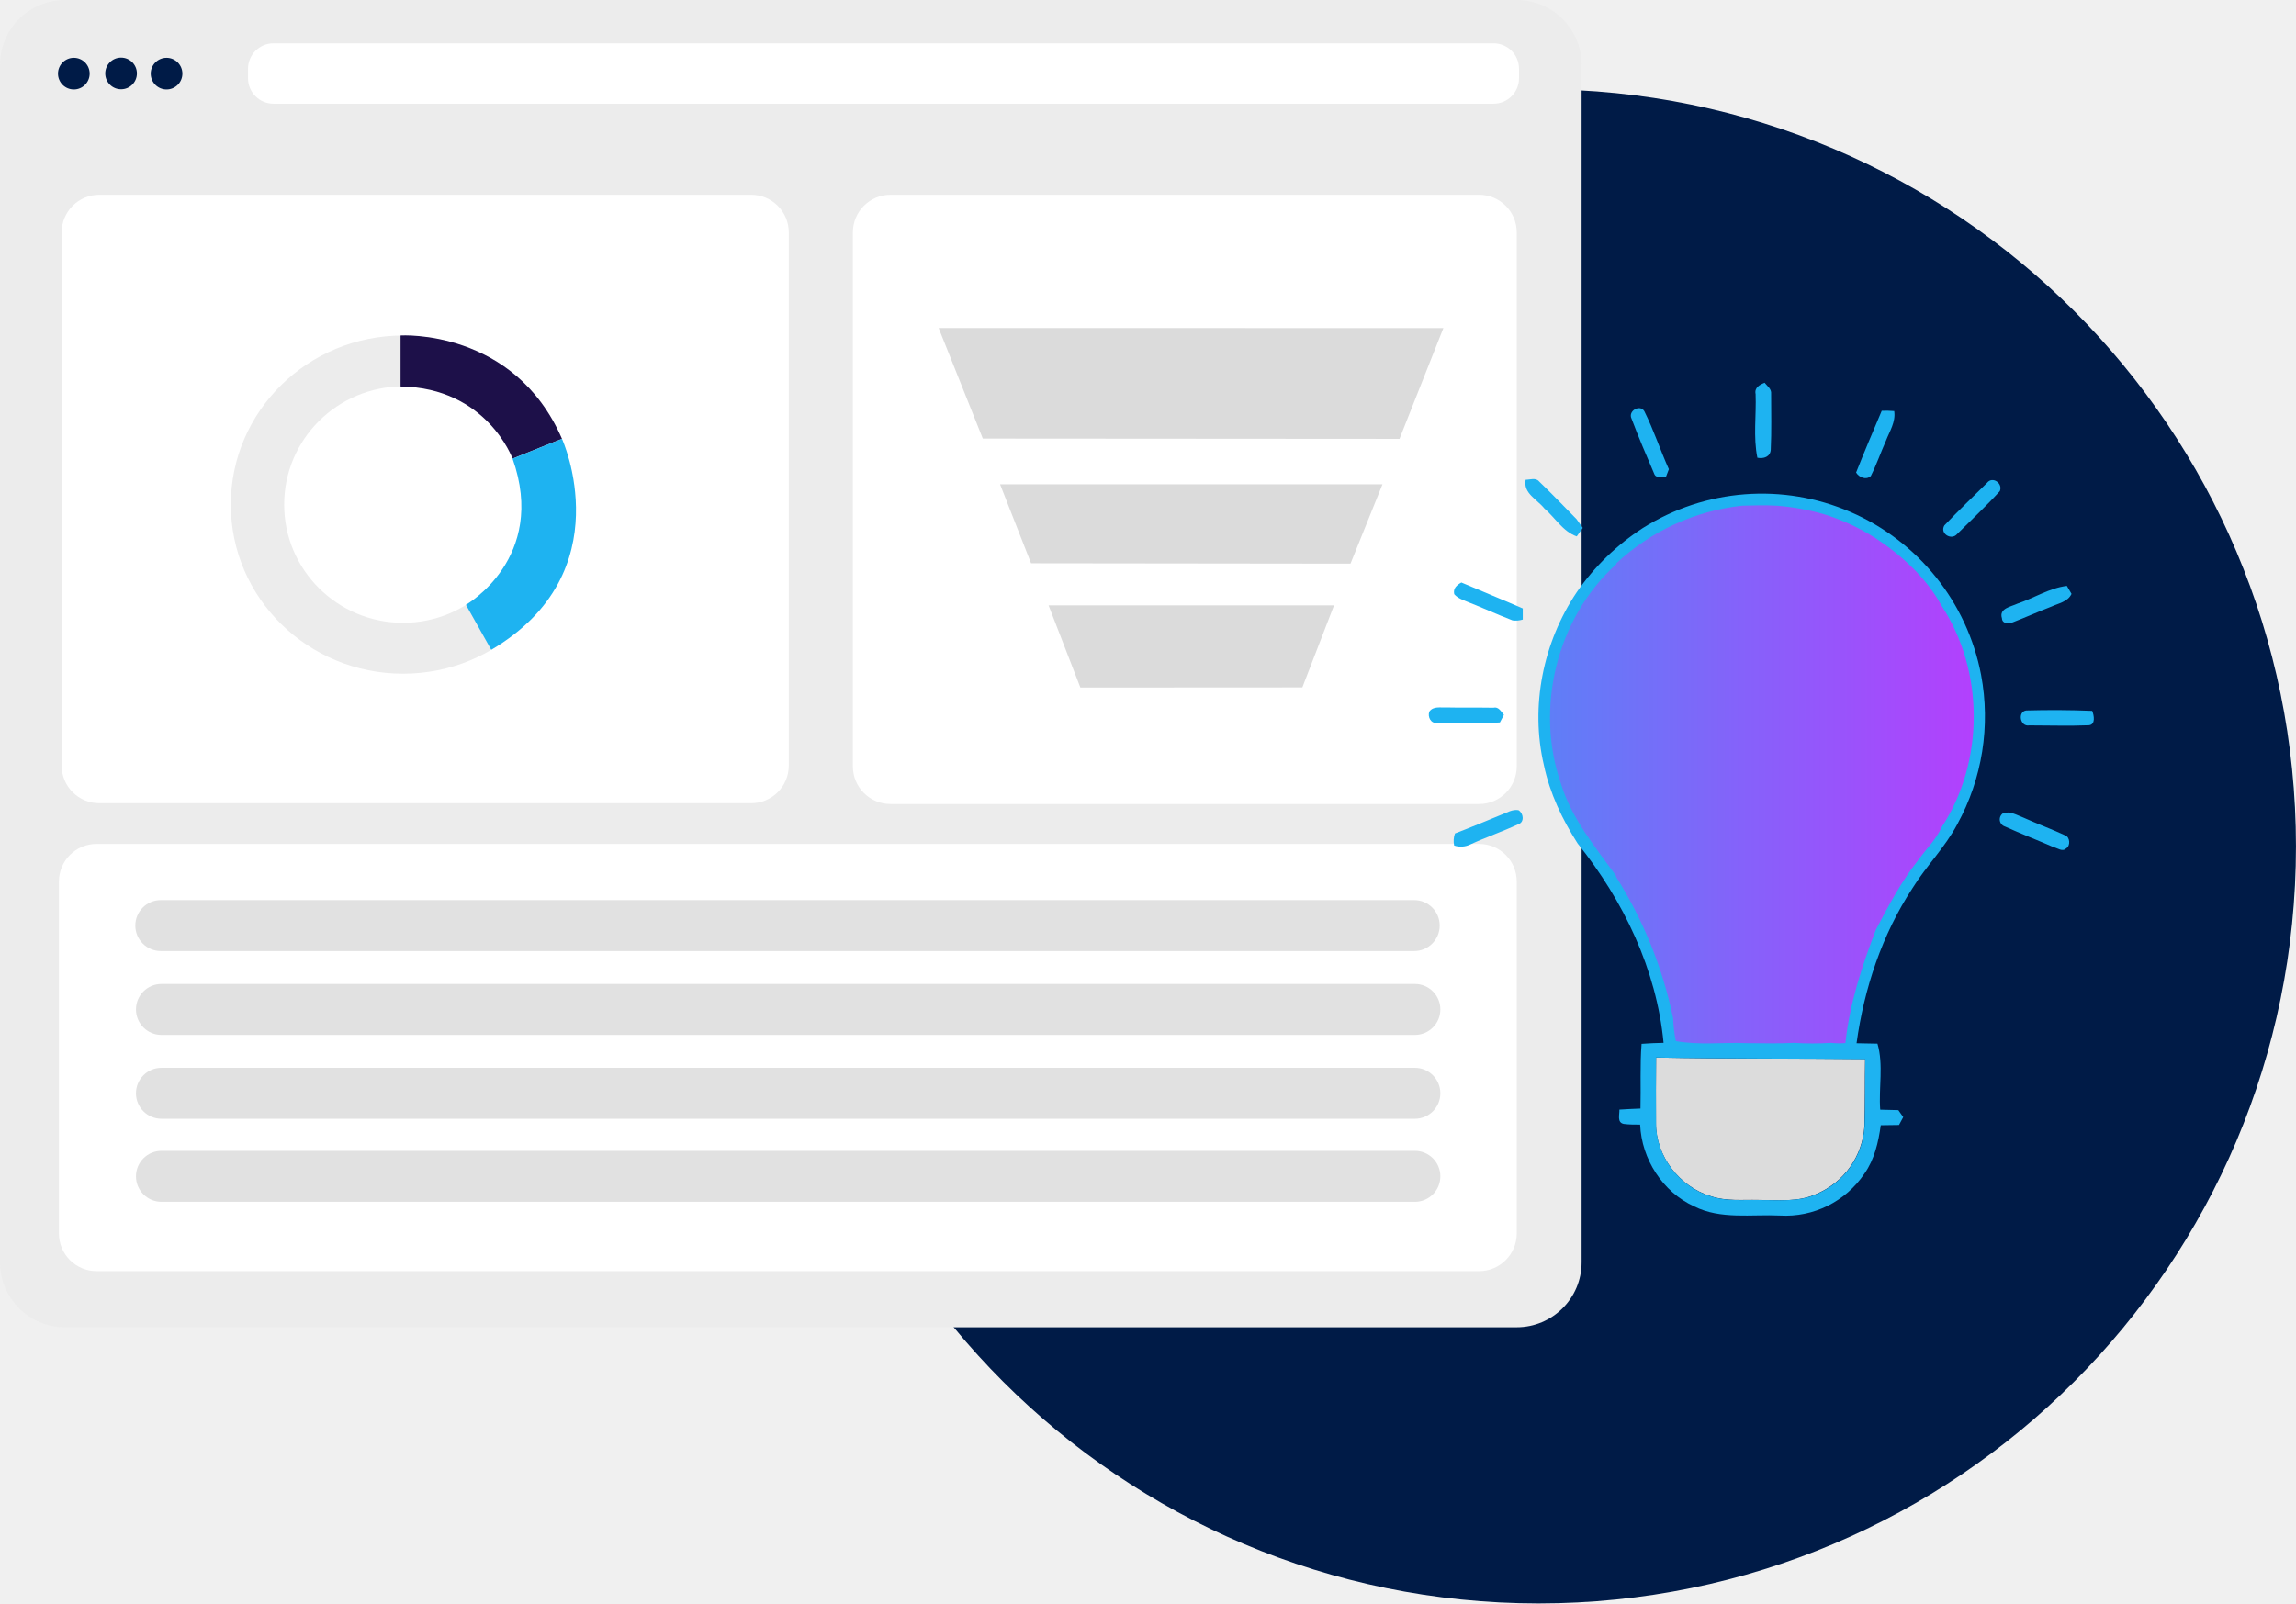
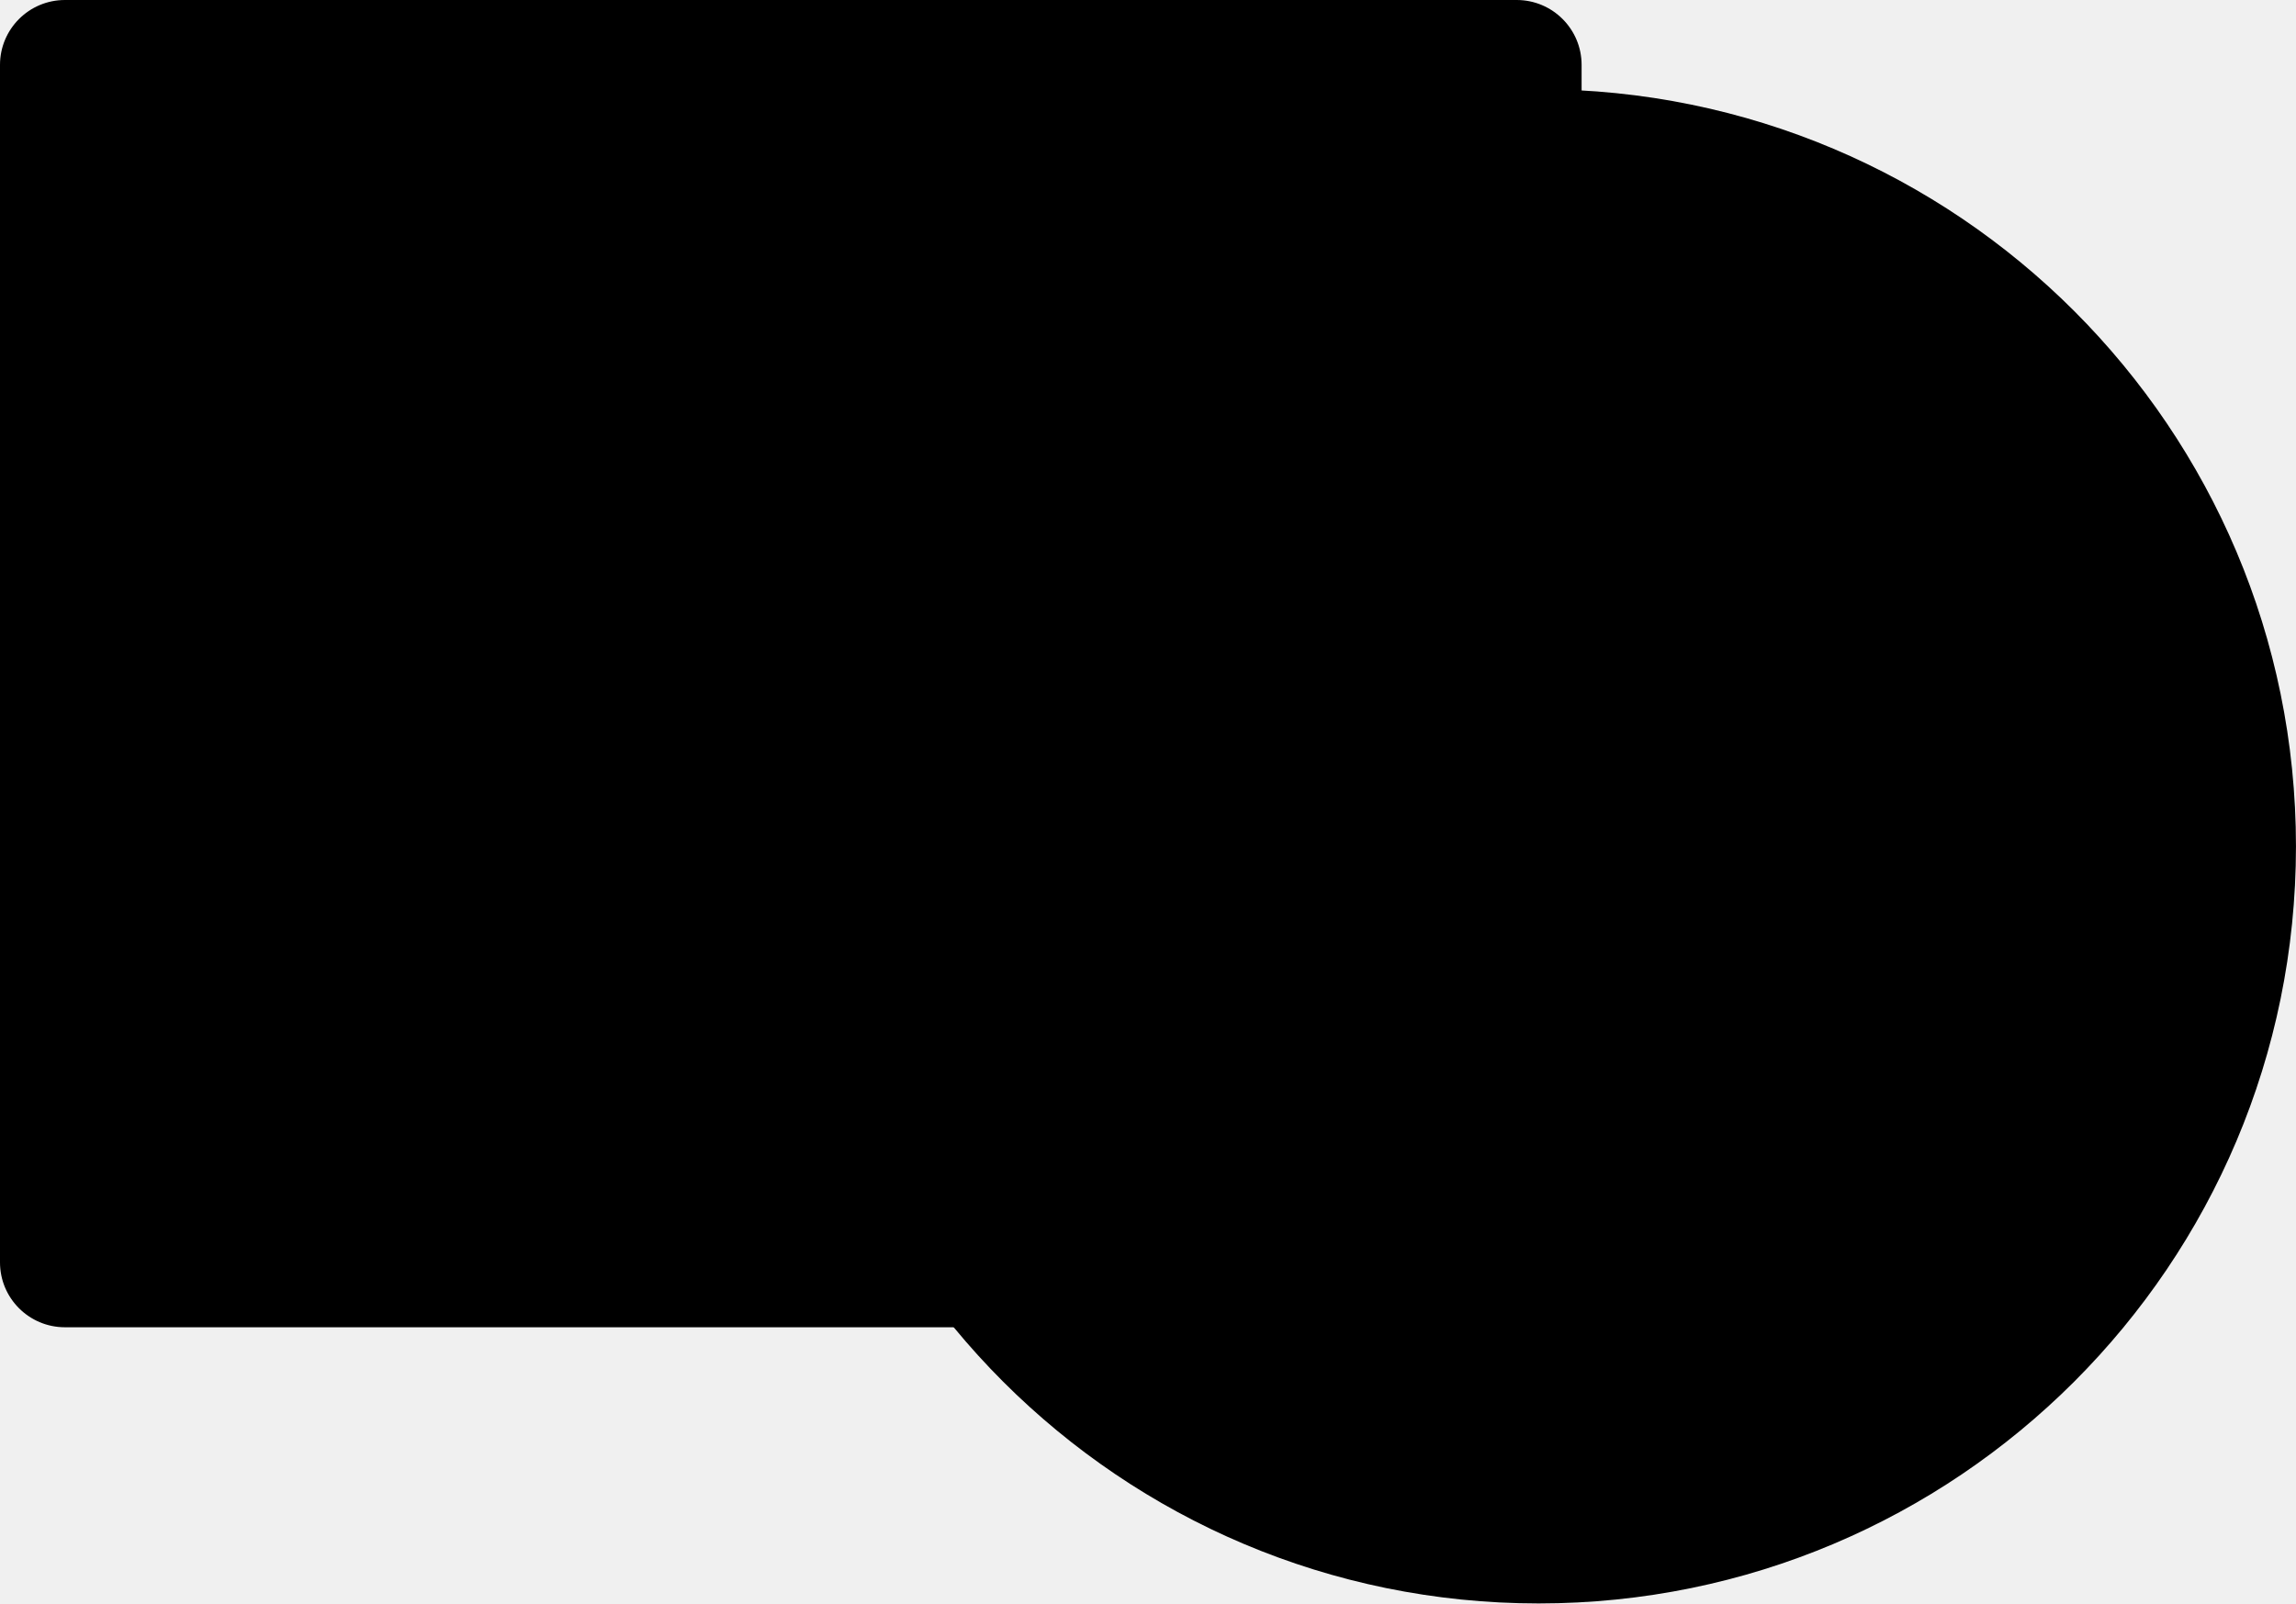
<svg xmlns="http://www.w3.org/2000/svg" id="Layer_1" data-name="Layer 1" viewBox="0 0 736.69 514.62">
  <defs>
    <style>.cls-1{fill:#001b47;}.cls-2{fill:#ececec;}.cls-3{fill:#dcdcdc;}.cls-4{fill:url(#linear-gradient);}.cls-5{fill:#fff;}.cls-6{fill:#e1e1e1;}.cls-7{fill:#dbdbdb;}.cls-8{fill:#1d1049;}.cls-9{fill:#1eb3f1;}</style>
    <linearGradient id="linear-gradient" x1="546.32" y1="383.23" x2="686.07" y2="383.23" gradientUnits="userSpaceOnUse">
      <stop offset="0" stop-color="#5e7ff7" />
      <stop offset="1" stop-color="#b43ffd" />
    </linearGradient>
  </defs>
-   <circle class="cls-1" cx="493.69" cy="271.63" r="242.99" />
-   <rect class="cls-2" width="507.47" height="425.98" rx="20.83" />
-   <path class="cls-3" d="M582.27,474.11c22.34.45,44.71.25,67.06.49-.12,7.22,0,14.44-.22,21.66a25.19,25.19,0,0,1-15.22,21.55c-5.9,2.82-12.55,2-18.85,2-5.06-.12-10.27.47-15.15-1.18-10.09-3-17.76-12.9-17.66-23.48C582.21,488.16,582.21,481.14,582.27,474.11Z" transform="translate(-50.9 -134.7)" />
-   <path class="cls-4" d="M587.66,471.51s-2.63-15.83-5.45-23.62-7.8-21.19-11.25-26.43-19.15-26.8-19.4-28.72-14.94-33.15,6-65.08,59.07-33.47,59.07-33.47,30.16,3.86,40.5,13.16,14.55,12.5,24.51,32.67,0,49.78,0,49.78-11.87,20.69-14.17,22.73-10.85,15.06-13.53,22.21a157.53,157.53,0,0,0-6.77,25.15c-1,6.51-2.55,12.38-2.55,12.38Z" transform="translate(-50.9 -134.7)" />
-   <rect class="cls-5" x="19.78" y="62.51" width="233.31" height="195.28" rx="12.08" />
-   <rect class="cls-5" x="273.65" y="62.51" width="213.01" height="195.54" rx="12.08" />
-   <rect class="cls-5" x="18.91" y="270.85" width="467.75" height="137.12" rx="12.08" />
-   <rect class="cls-6" x="43.42" y="288.88" width="418.52" height="16.36" rx="8.18" />
-   <rect class="cls-5" x="79.58" y="13.9" width="407.81" height="19.39" rx="8.18" />
-   <rect class="cls-6" x="43.63" y="315.8" width="418.52" height="16.36" rx="8.18" />
-   <rect class="cls-6" x="43.63" y="342.71" width="418.52" height="16.36" rx="8.18" />
-   <rect class="cls-6" x="43.63" y="369.36" width="418.52" height="16.36" rx="8.18" />
-   <polygon class="cls-7" points="301.17 105.27 463.12 105.3 449.04 140.85 315.34 140.76 301.17 105.27" />
-   <polygon class="cls-7" points="320.88 155.44 443.58 155.44 433.32 180.9 330.82 180.78 320.88 155.44" />
-   <polygon class="cls-7" points="336.44 194.28 428.04 194.28 417.87 220.62 346.65 220.66 336.44 194.28" />
-   <ellipse class="cls-2" cx="129.32" cy="161.95" rx="55.26" ry="54.27" />
-   <ellipse class="cls-5" cx="129.32" cy="161.95" rx="38.14" ry="37.94" />
-   <path class="cls-8" d="M179.42,258.74V242.37s36.41-2.31,51.79,33.16l-15.85,6.36S207.08,259.11,179.42,258.74Z" transform="translate(-50.9 -134.7)" />
-   <path class="cls-9" d="M215.36,281.89l15.85-6.36s19.53,42.82-22.69,67.72l-8.12-14.44S226.68,313.84,215.36,281.89Z" transform="translate(-50.9 -134.7)" />
-   <circle class="cls-1" cx="38.85" cy="23.57" r="5.08" />
-   <circle class="cls-1" cx="53.44" cy="23.63" r="5.08" />
-   <circle class="cls-1" cx="23.69" cy="23.63" r="5.08" />
-   <path class="cls-9" d="M614.2,261.17c-.44-2.06,1.3-3,2.9-3.63.82,1.07,2.26,2,2.08,3.57,0,6,.16,11.95-.12,17.91-.14,2.3-2.28,3-4.29,2.59C613.4,274.92,614.46,268,614.2,261.17Z" transform="translate(-50.9 -134.7)" />
-   <path class="cls-9" d="M574.41,269.11c-1.29-2.54,2.74-4.77,4.09-2.42,3,6,5.1,12.46,7.87,18.6-.27.65-.79,2-1,2.61-1.24-.15-3.21.38-3.72-1.18C579.14,280.88,576.63,275,574.41,269.11Z" transform="translate(-50.9 -134.7)" />
-   <path class="cls-9" d="M654.67,266.54a31.35,31.35,0,0,1,4,.09c.55,3.46-1.47,6.47-2.66,9.55-1.67,3.75-3,7.63-4.85,11.31-1.55,1.4-3.73.43-4.72-1.12C649.07,279.72,651.88,273.13,654.67,266.54Z" transform="translate(-50.9 -134.7)" />
-   <path class="cls-9" d="M540.42,288.68c1.42,0,3.23-.77,4.32.55,4.1,3.94,8,8,12,12.08.67.92,1.32,1.85,2,2.81l-1.93,2.74c-4.47-1.6-6.95-6-10.41-9C544.1,295,539.55,293,540.42,288.68Z" transform="translate(-50.9 -134.7)" />
-   <path class="cls-9" d="M688.45,289.69c1.75-2.27,5.19.14,4.11,2.64-4.36,4.79-9.12,9.22-13.72,13.79-1.85,2.13-5.65-.2-4.06-2.81C679.22,298.66,683.87,294.2,688.45,289.69Z" transform="translate(-50.9 -134.7)" />
-   <path class="cls-9" d="M578,304.18a71.61,71.61,0,0,1,108.54,47.07,72,72,0,0,1-7.63,48c-3.92,7.43-10,13.42-14.38,20.52-9.76,14.91-15.52,32.17-17.94,49.76,2.23.06,4.46.11,6.71.13,2,6.83.35,14.15.88,21.19L660,491l1.57,2.23-1.36,2.53-5.85.08c-.76,5.43-2,10.95-5.24,15.53A30.52,30.52,0,0,1,622,524.82c-9.17-.44-19,1.34-27.5-2.93-10.13-4.62-16.88-15.18-17.35-26.25-1.75,0-3.51,0-5.24-.22-2.27-.44-1.33-3-1.42-4.59,2.25-.14,4.51-.26,6.77-.34.17-6.92-.19-13.86.35-20.77,2.35-.18,4.7-.28,7.06-.32-2.24-23.52-12.91-45.72-27.58-64-4.93-7.72-8.93-16.12-10.82-25.12-4.45-18.94-.27-39.46,10.55-55.53A75.79,75.79,0,0,1,578,304.18Zm10-1.12a69.7,69.7,0,0,0-18.5,12.45l0,.27C550.38,333,543.3,362,551.76,386.28c3.41,11.15,10.93,20.21,17.66,29.48l0,.33a137.51,137.51,0,0,1,18.3,45.35,46.29,46.29,0,0,0,.89,7.4c7.42,1.36,15.07.34,22.59.66,5.08,0,10.17.17,15.25-.09a101,101,0,0,0,11.93,0,24.67,24.67,0,0,0,4.63.06c1.34-12.58,5.28-24.68,9.79-36.39,4.09-7.77,8.2-15.59,13.69-22.48,2.45-3.44,5.68-6.5,7.37-10.37,13.79-21,13.77-50.14,0-71.15-4.89-8.89-12.69-16.1-21.16-21.65a67.6,67.6,0,0,0-16.7-7.73A76.72,76.72,0,0,0,621,297c-3.71-.2-7.43-.11-11.14,0A70.16,70.16,0,0,0,588,303.06Zm-5.73,171.05c-.06,7-.06,14.05,0,21.08-.1,10.58,7.57,20.51,17.66,23.48,4.88,1.65,10.09,1.06,15.15,1.18,6.3-.08,13,.78,18.85-2a25.19,25.19,0,0,0,15.22-21.55c.27-7.22.1-14.44.22-21.66C627,474.36,604.61,474.56,582.27,474.11Z" transform="translate(-50.9 -134.7)" />
-   <path class="cls-9" d="M517.5,325.4c-.43-1.87.84-2.94,2.29-3.75,5,2.12,10,4.18,15.05,6.33,1.55.65,3.1,1.34,4.65,2,0,1.18,0,2.37,0,3.56a7.59,7.59,0,0,1-3.27.27c-4.71-1.79-9.28-3.92-14-5.76C520.58,327.34,518.71,326.81,517.5,325.4Z" transform="translate(-50.9 -134.7)" />
-   <path class="cls-9" d="M698.23,328.43c5.31-1.77,10.23-5,15.84-5.69.37.64,1.12,1.93,1.5,2.57-1.22,2.55-4.14,3-6.48,4.08-4.08,1.57-8.08,3.37-12.16,4.95-1.26.61-3.6.69-3.69-1.19C692.21,329.91,696.13,329.44,698.23,328.43Z" transform="translate(-50.9 -134.7)" />
-   <path class="cls-9" d="M509.51,363.09c1.26-1.83,3.61-1.22,5.49-1.34,5,.12,10,0,15.07.09,1.68-.42,2.48,1.26,3.38,2.29-.44.8-.87,1.61-1.3,2.43-6.73.45-13.5.12-20.24.15C510,366.93,508.9,364.77,509.51,363.09Z" transform="translate(-50.9 -134.7)" />
-   <path class="cls-9" d="M702,367.51c-2.94.52-3.82-4.35-1-4.79,7.05-.19,14.14-.17,21.2.13.59,1.46,1.16,4.44-1.1,4.62C714.78,367.73,708.39,367.51,702,367.51Z" transform="translate(-50.9 -134.7)" />
-   <path class="cls-9" d="M532.77,396.12c1.71-.66,3.42-1.72,5.34-1.4,1.64,1,2,3.89-.1,4.53-5,2.33-10.32,4.15-15.37,6.48a6.8,6.8,0,0,1-5.16.34,6.93,6.93,0,0,1,.26-3.88C522.79,400.28,527.77,398.16,532.77,396.12Z" transform="translate(-50.9 -134.7)" />
-   <path class="cls-9" d="M693.62,395.68c2.25-.75,4.39.62,6.43,1.39,4.44,2,9,3.68,13.44,5.72,1.64.54,1.8,3.43.32,4.21-1.13,1.19-2.7-.11-3.93-.38-5.2-2.28-10.53-4.29-15.68-6.66A2.39,2.39,0,0,1,693.62,395.68Z" transform="translate(-50.9 -134.7)" />
+   <circle className="cls-1" cx="493.69" cy="271.63" r="242.99" />
+   <rect className="cls-2" width="507.47" height="425.98" rx="20.83" />
+   <path className="cls-3" d="M582.27,474.11c22.34.45,44.71.25,67.06.49-.12,7.22,0,14.44-.22,21.66a25.19,25.19,0,0,1-15.22,21.55c-5.9,2.82-12.55,2-18.85,2-5.06-.12-10.27.47-15.15-1.18-10.09-3-17.76-12.9-17.66-23.48C582.21,488.16,582.21,481.14,582.27,474.11Z" transform="translate(-50.9 -134.7)" />
+   <path className="cls-4" d="M587.66,471.51s-2.63-15.83-5.45-23.62-7.8-21.19-11.25-26.43-19.15-26.8-19.4-28.72-14.94-33.15,6-65.08,59.07-33.47,59.07-33.47,30.16,3.86,40.5,13.16,14.55,12.5,24.51,32.67,0,49.78,0,49.78-11.87,20.69-14.17,22.73-10.85,15.06-13.53,22.21a157.53,157.53,0,0,0-6.77,25.15c-1,6.51-2.55,12.38-2.55,12.38Z" transform="translate(-50.9 -134.7)" />
+   <rect className="cls-5" x="19.78" y="62.51" width="233.31" height="195.28" rx="12.08" />
+   <rect className="cls-5" x="273.65" y="62.51" width="213.01" height="195.54" rx="12.08" />
+   <rect className="cls-5" x="18.91" y="270.85" width="467.75" height="137.12" rx="12.08" />
+   <rect className="cls-6" x="43.42" y="288.88" width="418.52" height="16.36" rx="8.18" />
+   <rect className="cls-5" x="79.58" y="13.9" width="407.81" height="19.39" rx="8.18" />
+   <rect className="cls-6" x="43.63" y="315.8" width="418.52" height="16.36" rx="8.18" />
+   <rect className="cls-6" x="43.63" y="342.71" width="418.52" height="16.36" rx="8.18" />
+   <rect className="cls-6" x="43.63" y="369.36" width="418.52" height="16.36" rx="8.18" />
+   <polygon className="cls-7" points="301.17 105.27 463.12 105.3 449.04 140.85 315.34 140.76 301.17 105.27" />
+   <polygon className="cls-7" points="320.88 155.44 443.58 155.44 433.32 180.9 330.82 180.78 320.88 155.44" />
+   <polygon className="cls-7" points="336.44 194.28 428.04 194.28 417.87 220.62 346.65 220.66 336.44 194.28" />
+   <ellipse className="cls-2" cx="129.32" cy="161.95" rx="55.26" ry="54.27" />
+   <ellipse className="cls-5" cx="129.32" cy="161.95" rx="38.14" ry="37.94" />
+   <path className="cls-8" d="M179.42,258.74V242.37s36.41-2.31,51.79,33.16l-15.85,6.36S207.08,259.11,179.42,258.74Z" transform="translate(-50.9 -134.7)" />
+   <path className="cls-9" d="M215.36,281.89l15.85-6.36s19.53,42.82-22.69,67.72l-8.12-14.44S226.68,313.84,215.36,281.89Z" transform="translate(-50.9 -134.7)" />
+   <circle className="cls-1" cx="38.85" cy="23.57" r="5.08" />
+   <circle className="cls-1" cx="53.44" cy="23.63" r="5.08" />
+   <circle className="cls-1" cx="23.69" cy="23.63" r="5.08" />
+   <path className="cls-9" d="M614.2,261.17c-.44-2.06,1.3-3,2.9-3.63.82,1.07,2.26,2,2.08,3.57,0,6,.16,11.95-.12,17.91-.14,2.3-2.28,3-4.29,2.59C613.4,274.92,614.46,268,614.2,261.17Z" transform="translate(-50.9 -134.7)" />
+   <path className="cls-9" d="M574.41,269.11c-1.29-2.54,2.74-4.77,4.09-2.42,3,6,5.1,12.46,7.87,18.6-.27.65-.79,2-1,2.61-1.24-.15-3.21.38-3.72-1.18C579.14,280.88,576.63,275,574.41,269.11Z" transform="translate(-50.9 -134.7)" />
+   <path className="cls-9" d="M654.67,266.54a31.35,31.35,0,0,1,4,.09c.55,3.46-1.47,6.47-2.66,9.55-1.67,3.75-3,7.63-4.85,11.31-1.55,1.4-3.73.43-4.72-1.12C649.07,279.72,651.88,273.13,654.67,266.54Z" transform="translate(-50.9 -134.7)" />
+   <path className="cls-9" d="M540.42,288.68c1.42,0,3.23-.77,4.32.55,4.1,3.94,8,8,12,12.08.67.92,1.32,1.85,2,2.81l-1.93,2.74c-4.47-1.6-6.95-6-10.41-9C544.1,295,539.55,293,540.42,288.68Z" transform="translate(-50.9 -134.7)" />
+   <path className="cls-9" d="M688.45,289.69c1.75-2.27,5.19.14,4.11,2.64-4.36,4.79-9.12,9.22-13.72,13.79-1.85,2.13-5.65-.2-4.06-2.81C679.22,298.66,683.87,294.2,688.45,289.69Z" transform="translate(-50.9 -134.7)" />
+   <path className="cls-9" d="M578,304.18a71.61,71.61,0,0,1,108.54,47.07,72,72,0,0,1-7.63,48c-3.92,7.43-10,13.42-14.38,20.52-9.76,14.91-15.52,32.17-17.94,49.76,2.23.06,4.46.11,6.71.13,2,6.83.35,14.15.88,21.19L660,491l1.57,2.23-1.36,2.53-5.85.08c-.76,5.43-2,10.95-5.24,15.53A30.52,30.52,0,0,1,622,524.82c-9.17-.44-19,1.34-27.5-2.93-10.13-4.62-16.88-15.18-17.35-26.25-1.75,0-3.51,0-5.24-.22-2.27-.44-1.33-3-1.42-4.59,2.25-.14,4.51-.26,6.77-.34.17-6.92-.19-13.86.35-20.77,2.35-.18,4.7-.28,7.06-.32-2.24-23.52-12.91-45.72-27.58-64-4.93-7.72-8.93-16.12-10.82-25.12-4.45-18.94-.27-39.46,10.55-55.53A75.79,75.79,0,0,1,578,304.18Zm10-1.12a69.7,69.7,0,0,0-18.5,12.45l0,.27C550.38,333,543.3,362,551.76,386.28c3.41,11.15,10.93,20.21,17.66,29.48l0,.33a137.51,137.51,0,0,1,18.3,45.35,46.29,46.29,0,0,0,.89,7.4c7.42,1.36,15.07.34,22.59.66,5.08,0,10.17.17,15.25-.09a101,101,0,0,0,11.93,0,24.67,24.67,0,0,0,4.63.06c1.34-12.58,5.28-24.68,9.79-36.39,4.09-7.77,8.2-15.59,13.69-22.48,2.45-3.44,5.68-6.5,7.37-10.37,13.79-21,13.77-50.14,0-71.15-4.89-8.89-12.69-16.1-21.16-21.65a67.6,67.6,0,0,0-16.7-7.73A76.72,76.72,0,0,0,621,297c-3.71-.2-7.43-.11-11.14,0A70.16,70.16,0,0,0,588,303.06Zm-5.73,171.05c-.06,7-.06,14.05,0,21.08-.1,10.58,7.57,20.51,17.66,23.48,4.88,1.65,10.09,1.06,15.15,1.18,6.3-.08,13,.78,18.85-2a25.19,25.19,0,0,0,15.22-21.55c.27-7.22.1-14.44.22-21.66C627,474.36,604.61,474.56,582.27,474.11Z" transform="translate(-50.9 -134.7)" />
+   <path className="cls-9" d="M517.5,325.4c-.43-1.87.84-2.94,2.29-3.75,5,2.12,10,4.18,15.05,6.33,1.55.65,3.1,1.34,4.65,2,0,1.18,0,2.37,0,3.56a7.59,7.59,0,0,1-3.27.27c-4.71-1.79-9.28-3.92-14-5.76C520.58,327.34,518.71,326.81,517.5,325.4Z" transform="translate(-50.9 -134.7)" />
+   <path className="cls-9" d="M698.23,328.43c5.31-1.77,10.23-5,15.84-5.69.37.64,1.12,1.93,1.5,2.57-1.22,2.55-4.14,3-6.48,4.08-4.08,1.57-8.08,3.37-12.16,4.95-1.26.61-3.6.69-3.69-1.19C692.21,329.91,696.13,329.44,698.23,328.43Z" transform="translate(-50.9 -134.7)" />
+   <path className="cls-9" d="M509.51,363.09c1.26-1.83,3.61-1.22,5.49-1.34,5,.12,10,0,15.07.09,1.68-.42,2.48,1.26,3.38,2.29-.44.8-.87,1.61-1.3,2.43-6.73.45-13.5.12-20.24.15C510,366.93,508.9,364.77,509.51,363.09Z" transform="translate(-50.9 -134.7)" />
+   <path className="cls-9" d="M702,367.51c-2.94.52-3.82-4.35-1-4.79,7.05-.19,14.14-.17,21.2.13.59,1.46,1.16,4.44-1.1,4.62C714.78,367.73,708.39,367.51,702,367.51Z" transform="translate(-50.9 -134.7)" />
+   <path className="cls-9" d="M532.77,396.12c1.71-.66,3.42-1.72,5.34-1.4,1.64,1,2,3.89-.1,4.53-5,2.33-10.32,4.15-15.37,6.48a6.8,6.8,0,0,1-5.16.34,6.93,6.93,0,0,1,.26-3.88C522.79,400.28,527.77,398.16,532.77,396.12Z" transform="translate(-50.9 -134.7)" />
+   <path className="cls-9" d="M693.62,395.68c2.25-.75,4.39.62,6.43,1.39,4.44,2,9,3.68,13.44,5.72,1.64.54,1.8,3.43.32,4.21-1.13,1.19-2.7-.11-3.93-.38-5.2-2.28-10.53-4.29-15.68-6.66A2.39,2.39,0,0,1,693.62,395.68Z" transform="translate(-50.9 -134.7)" />
</svg>
